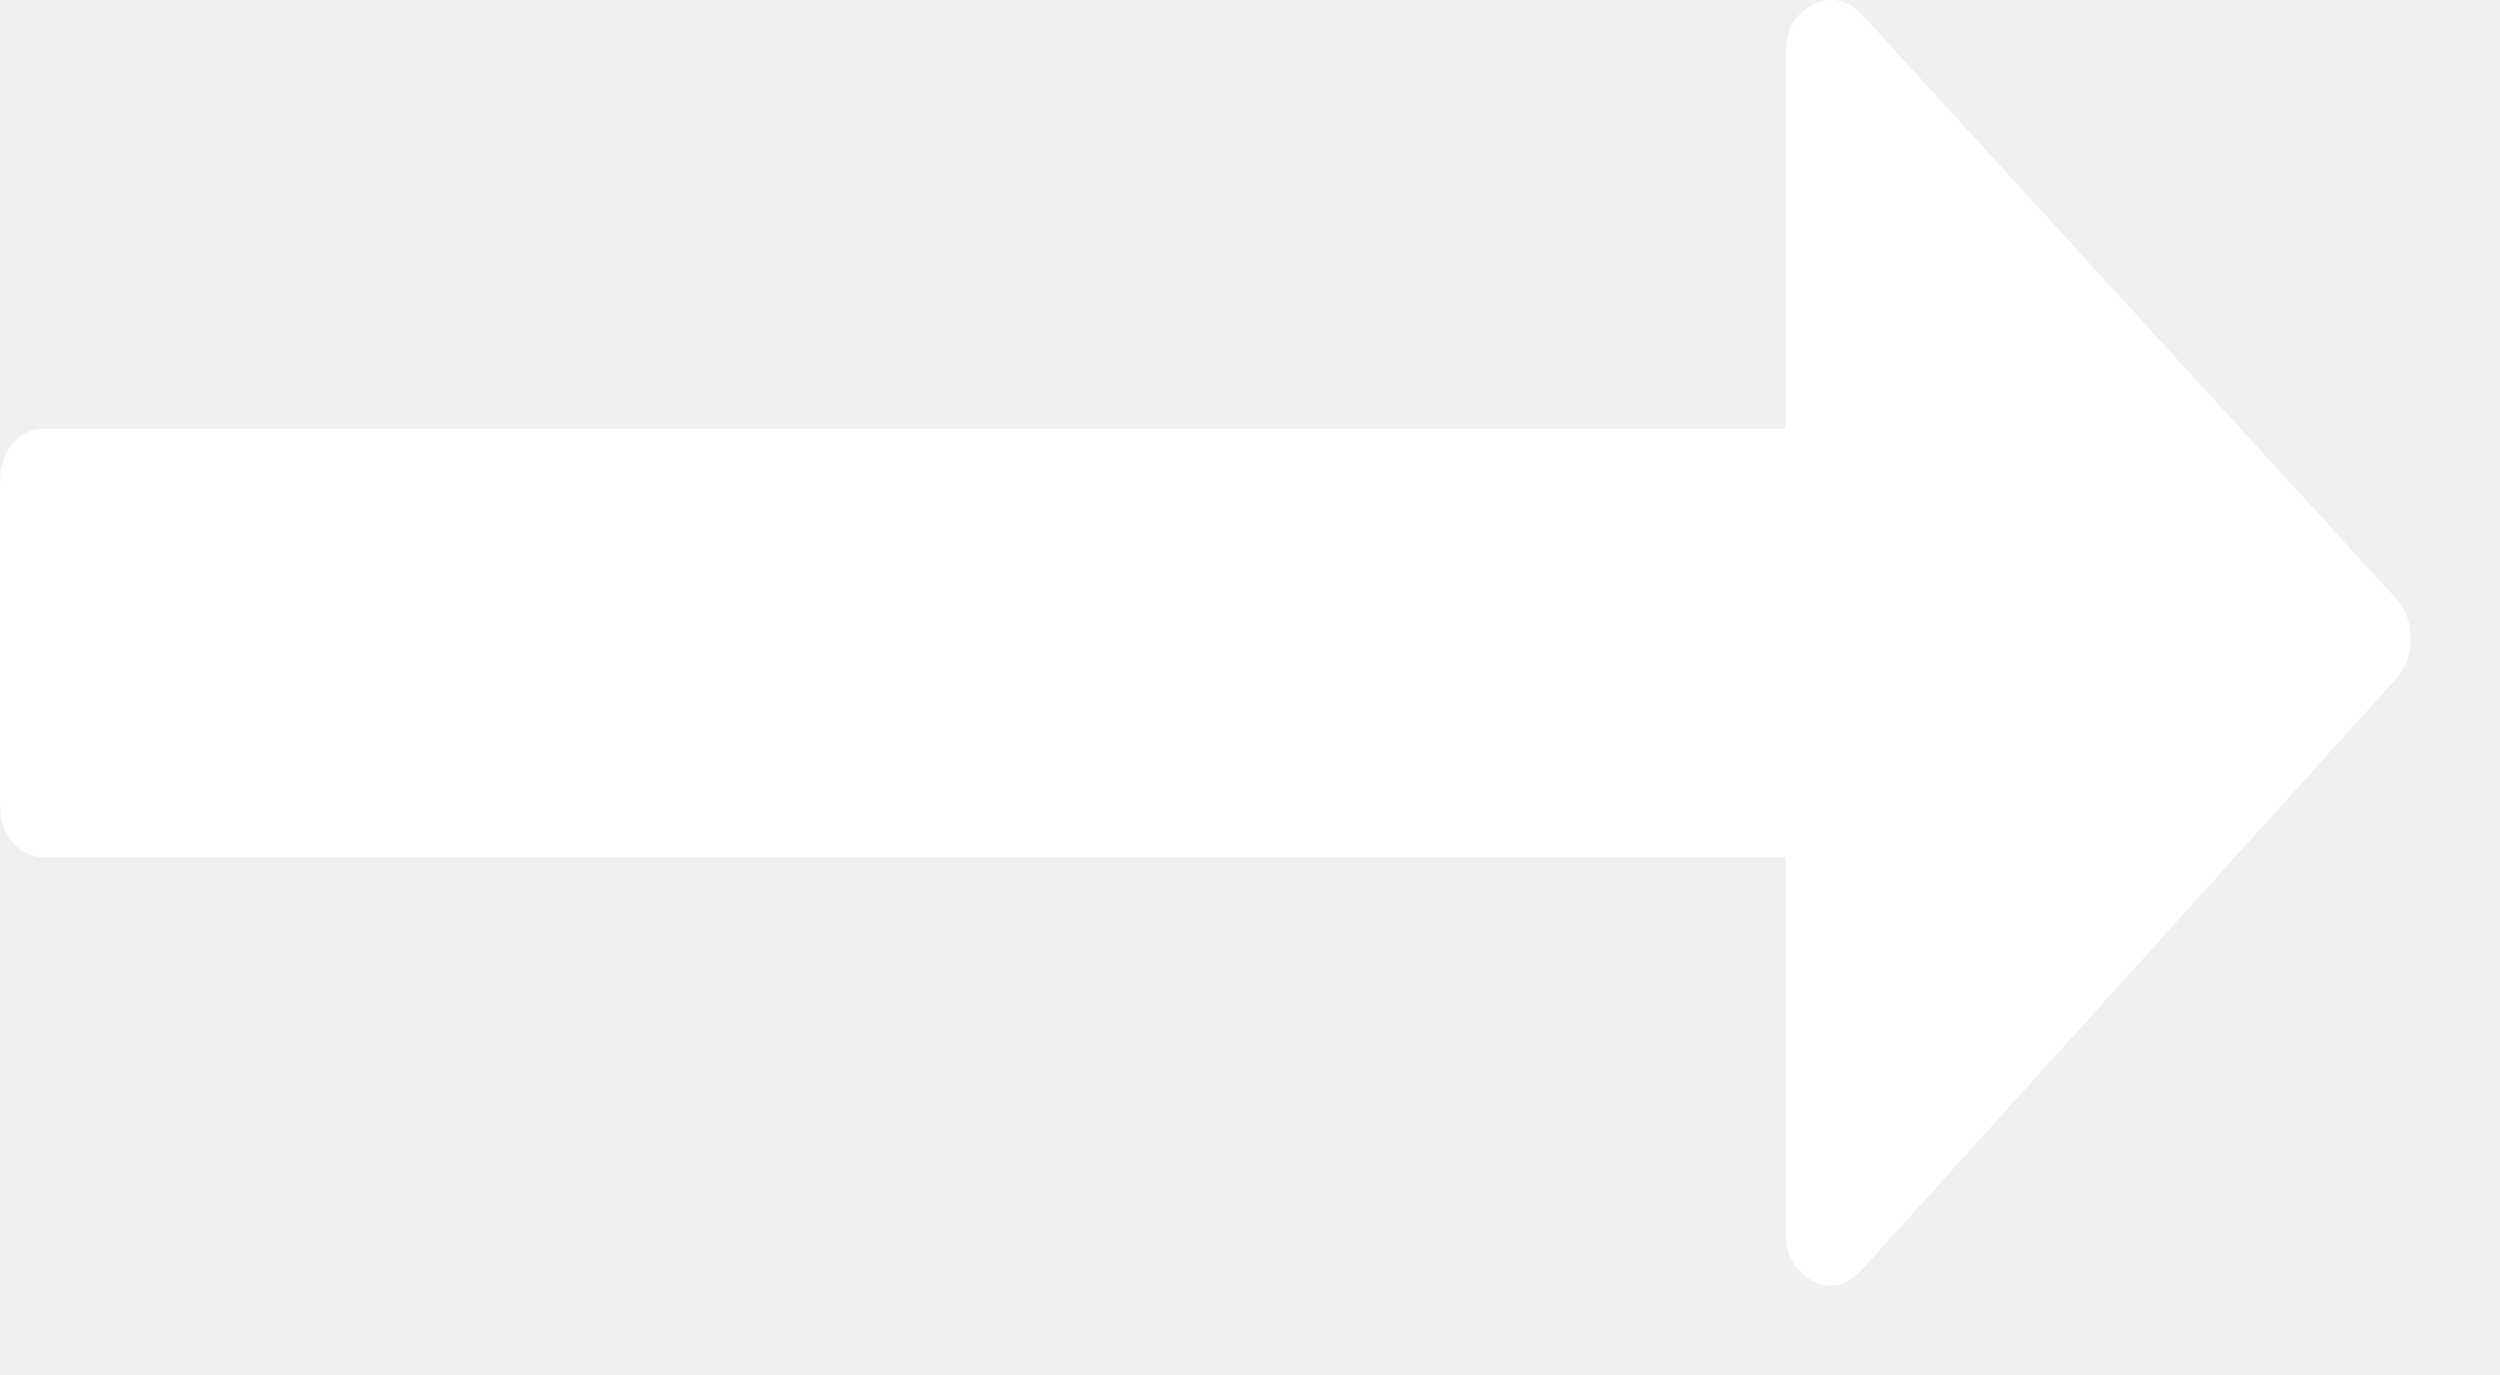
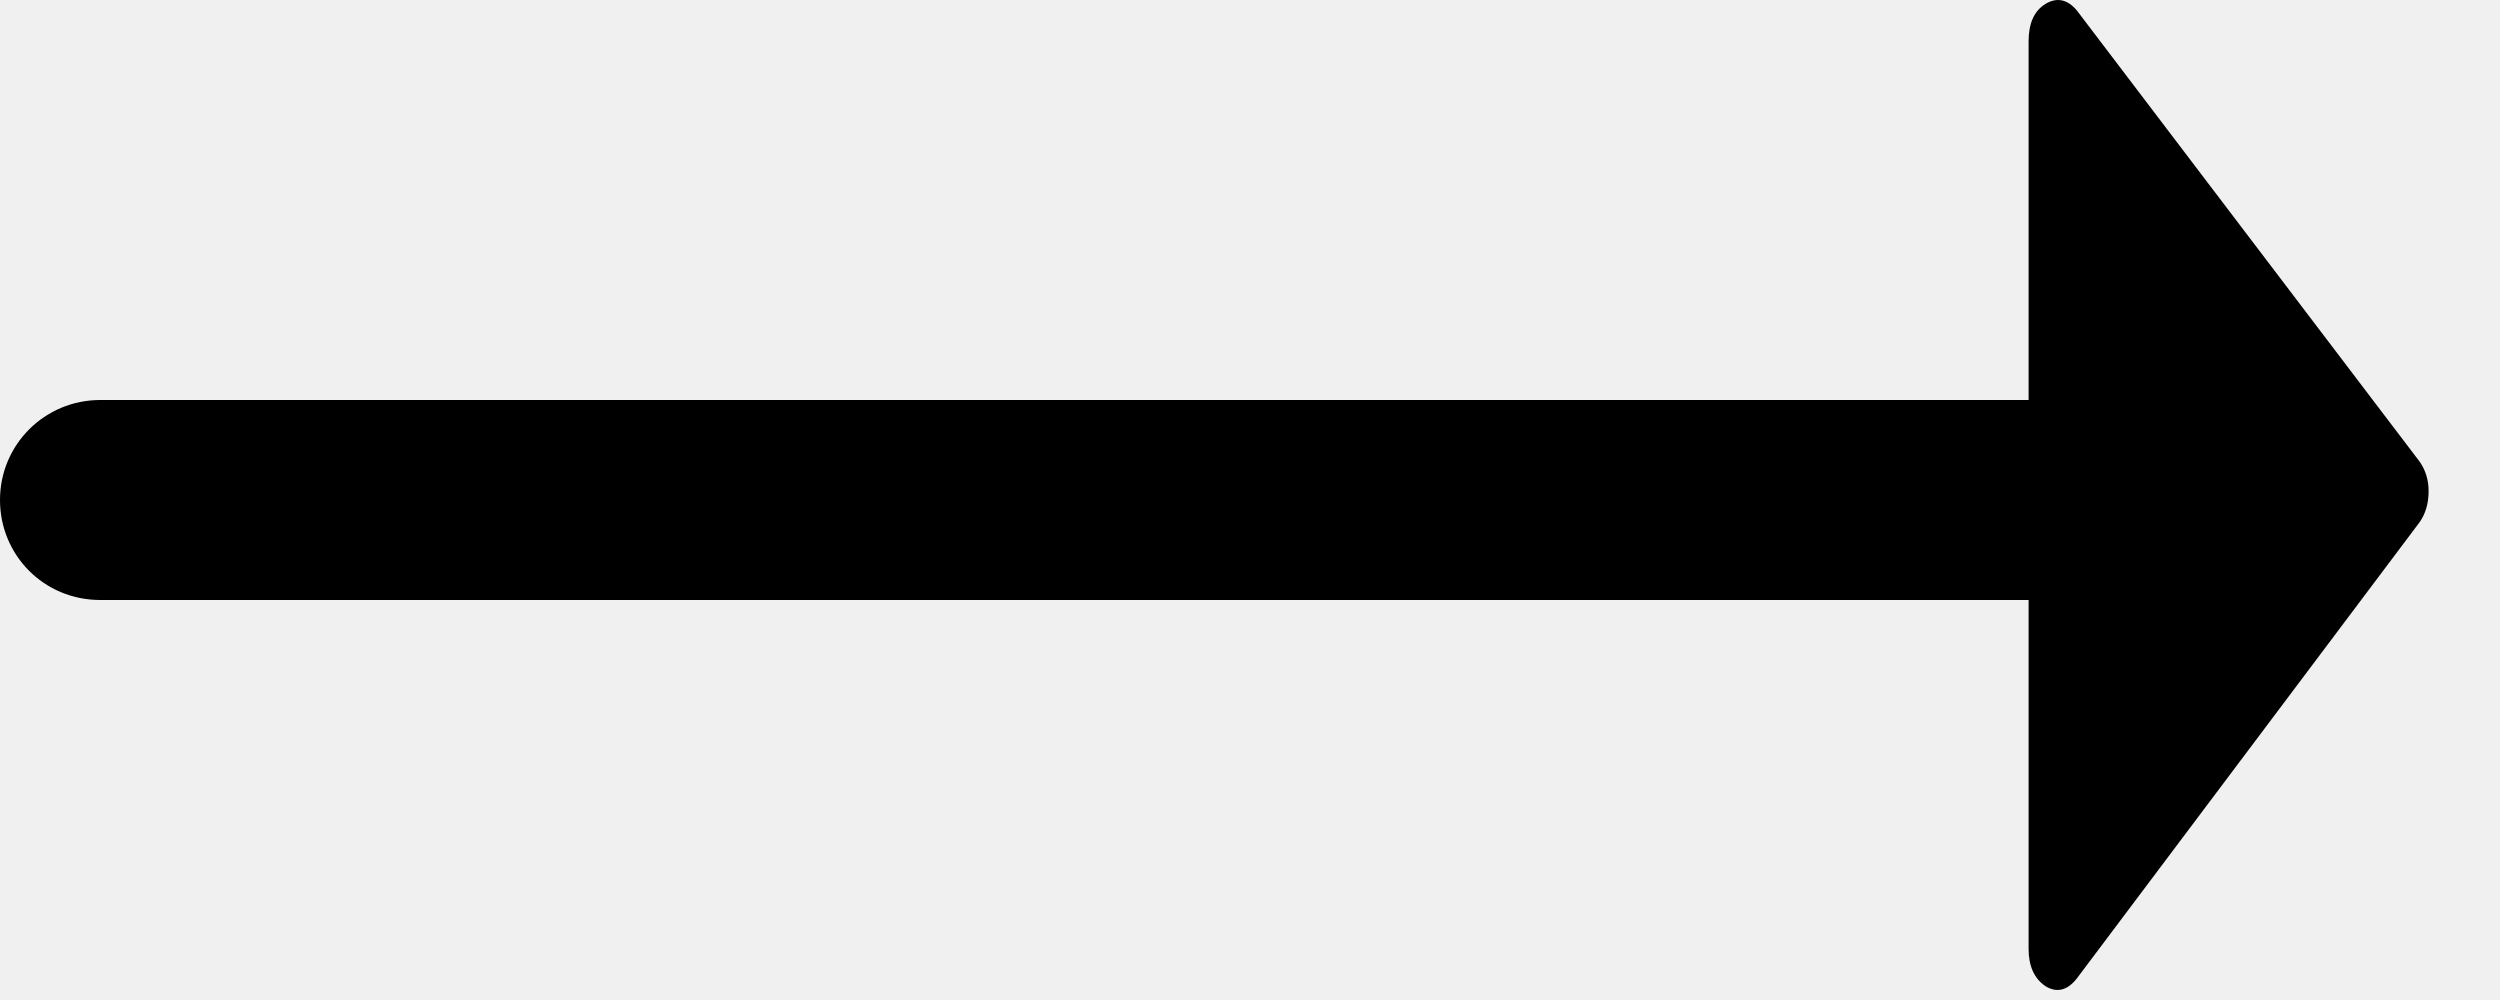
- <svg xmlns="http://www.w3.org/2000/svg" width="20px" height="11px" viewBox="0 0 20 11" version="1.1">
+ <svg xmlns="http://www.w3.org/2000/svg" width="25px" height="10px" viewBox="0 0 25 10" version="1.1">
  <description>Created with Sketch (http://www.bohemiancoding.com/sketch)</description>
  <defs />
-   <g id="Page-1" stroke="none" stroke-width="1" fill="none" fill-rule="evenodd">
-     <g id="arrow" fill="#FFFFFF">
-       <g id="Page-1">
-         <path d="M14.888,10.166 C14.769,10.291 14.639,10.318 14.498,10.246 C14.356,10.166 14.286,10.036 14.286,9.858 L14.286,6.858 L0.357,6.858 C0.253,6.858 0.167,6.818 0.1,6.737 C0.033,6.657 0,6.554 0,6.429 L0,3.858 C0,3.733 0.033,3.63 0.1,3.55 C0.167,3.469 0.253,3.429 0.357,3.429 L14.286,3.429 L14.286,0.429 C14.286,0.242 14.356,0.112 14.498,0.041 C14.639,-0.031 14.769,-0.008 14.888,0.108 L19.174,4.795 C19.249,4.885 19.286,4.987 19.286,5.103 C19.286,5.228 19.249,5.335 19.174,5.425 L14.888,10.166 Z" />
-       </g>
-     </g>
+   <g id="Page-1" stroke="none" stroke-width="1" fill-rule="evenodd">
+     <path d="M20.286,6 L20.286,9.489 C20.286,9.661 20.342,9.785 20.455,9.862 C20.568,9.931 20.673,9.905 20.768,9.785 L24.196,5.222 C24.256,5.136 24.286,5.033 24.286,4.912 C24.286,4.8 24.256,4.702 24.196,4.616 L20.768,0.104 C20.673,-0.008 20.568,-0.029 20.455,0.039 C20.342,0.108 20.286,0.233 20.286,0.413 L20.286,4 L1.003,4 C0.449,4 0,4.444 0,5 C0,5.552 0.439,6 1.003,6 L20.286,6 Z" id="arrow-shape" />
  </g>
</svg>
